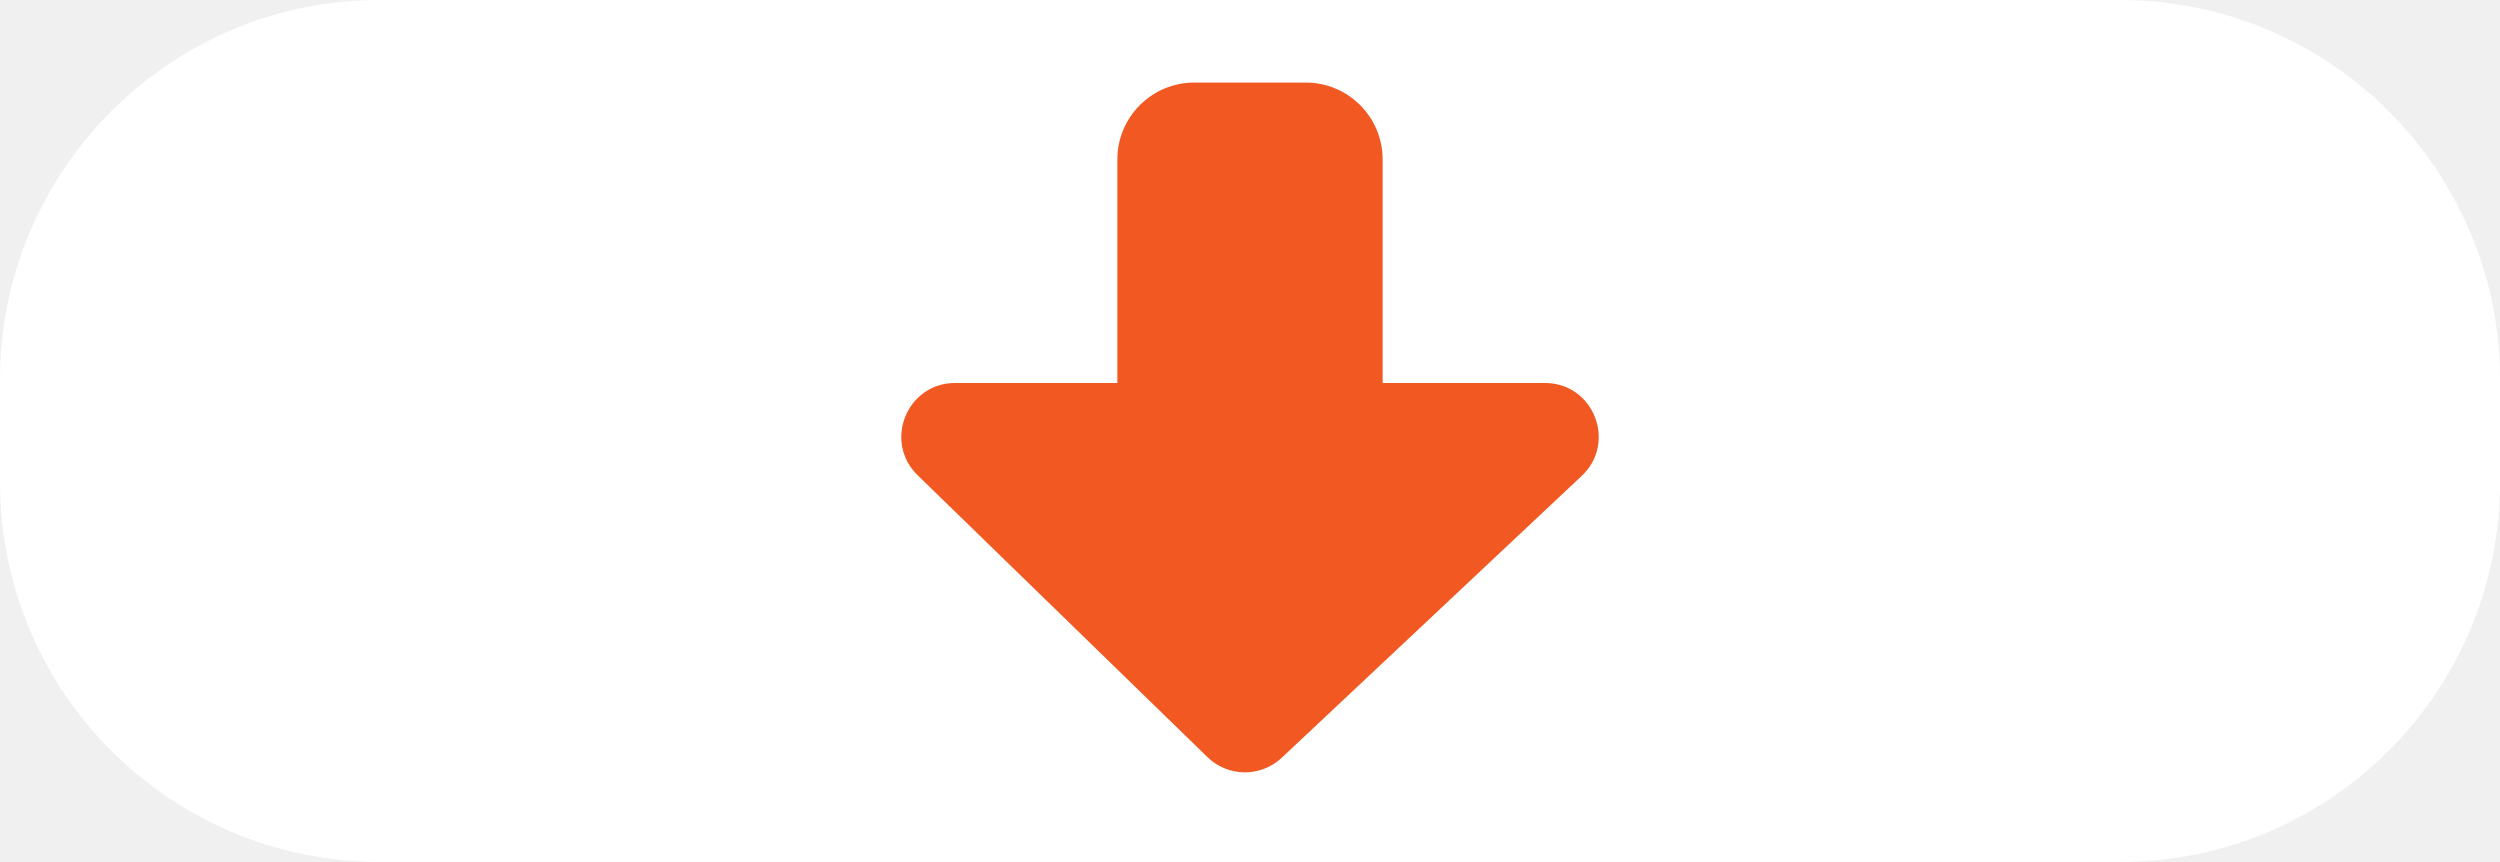
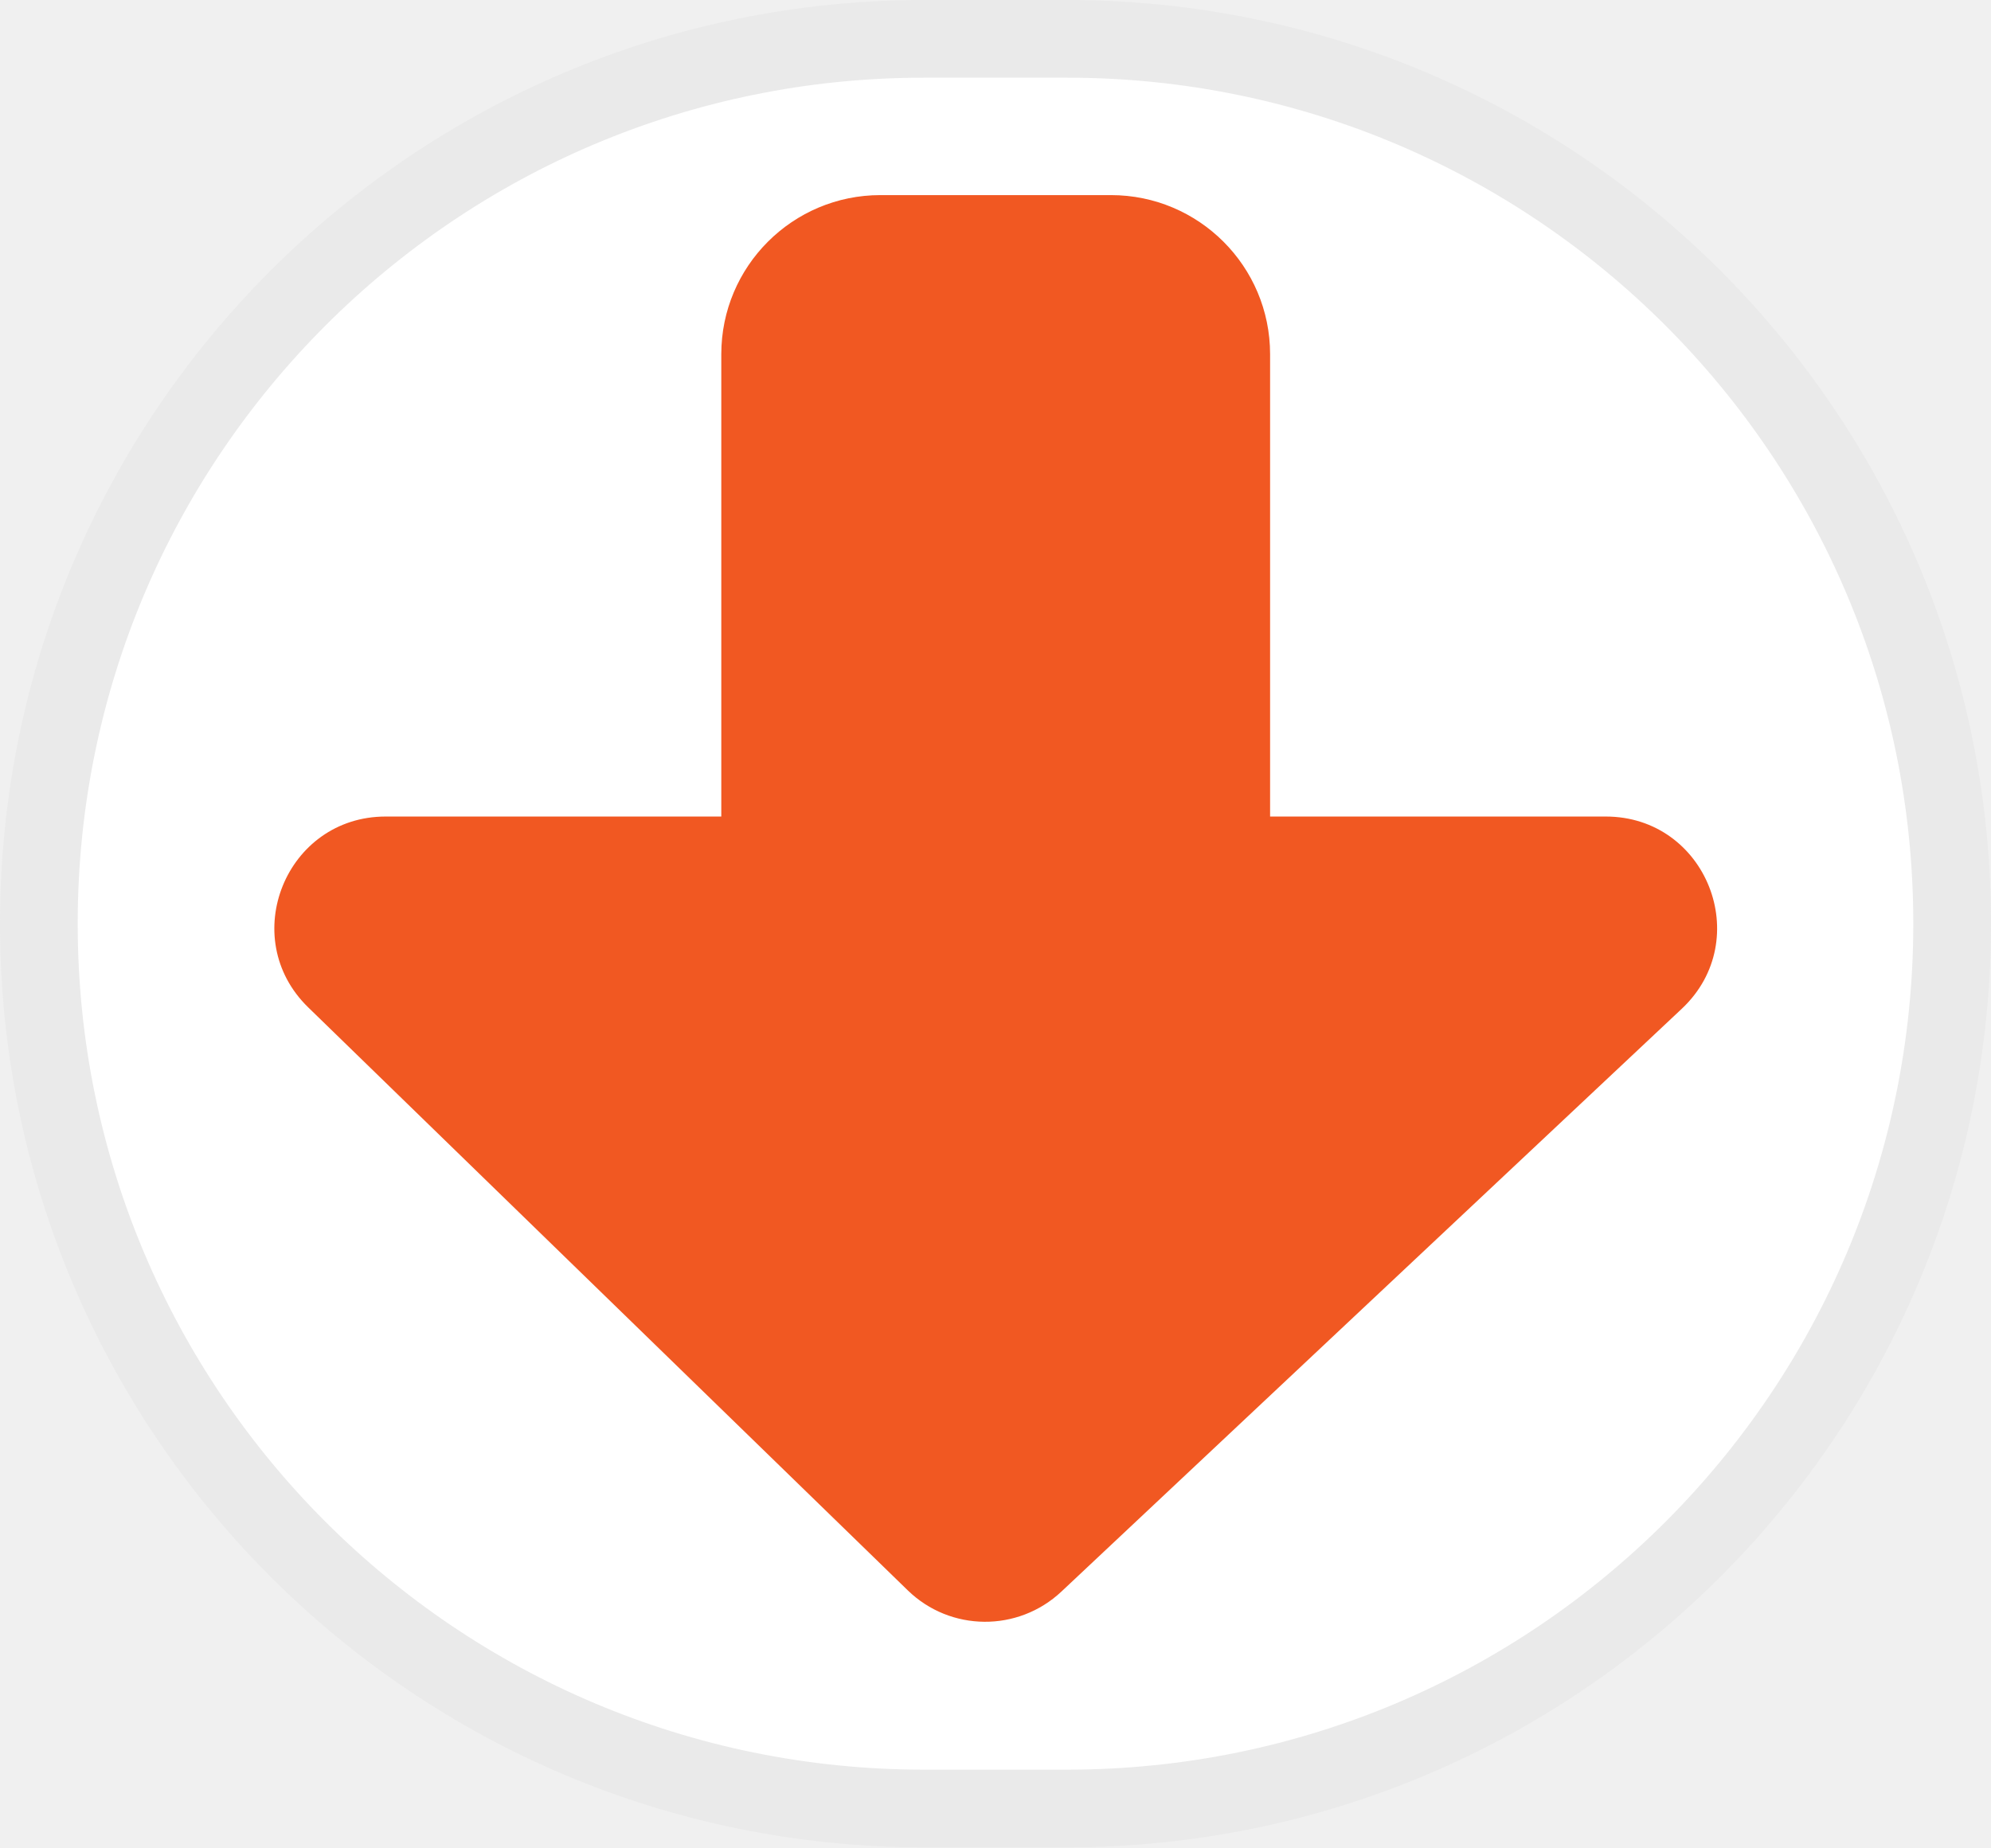
- <svg xmlns="http://www.w3.org/2000/svg" id="Layer_2" data-name="Layer 2" viewBox="0 0 399.36 137.69">
+ <svg xmlns="http://www.w3.org/2000/svg" id="Layer_2" viewBox="0 0 153.75 142.69">
  <defs>
    <style>
      .cls-1 {
        fill: #f15822;
-         stroke-width: 0px;
      }

      .cls-2 {
        fill: #fff;
-         stroke: #fff;
+         stroke: #eaeaea;
        stroke-miterlimit: 10;
+         stroke-width: 6px;
      }
    </style>
  </defs>
-   <g id="Add_Node" data-name="Add Node">
-     <rect class="cls-2" x=".5" y=".5" width="398.36" height="136.69" rx="60.18" ry="60.18" />
+   <g id="Add_Node">
+     <rect class="cls-2" x="3" y="3" width="147.75" height="136.69" rx="68.35" ry="68.35" />
  </g>
-   <g id="Add_Node_Hover" data-name="Add Node Hover">
-     <path class="cls-1" d="M192.89,120.95l-46.3-45.03c-5.52-5.37-1.72-14.74,5.98-14.74h94.22c7.78,0,11.54,9.51,5.88,14.84l-47.92,45.03c-3.35,3.14-8.57,3.1-11.86-.1Z" />
-     <rect class="cls-1" x="178.49" y="13.19" width="42.38" height="64.85" rx="12.29" ry="12.29" />
+   <g id="Add_Node_Hover">
+     <path class="cls-1" d="M70.1,122.84l-46.3-45.03c-5.52-5.37-1.72-14.74,5.98-14.74h94.22c7.78,0,11.54,9.51,5.88,14.84l-47.92,45.03c-3.35,3.14-8.57,3.1-11.86-.1Z" />
+     <rect class="cls-1" x="55.7" y="15.07" width="42.38" height="64.85" rx="12.29" ry="12.29" />
  </g>
</svg>
